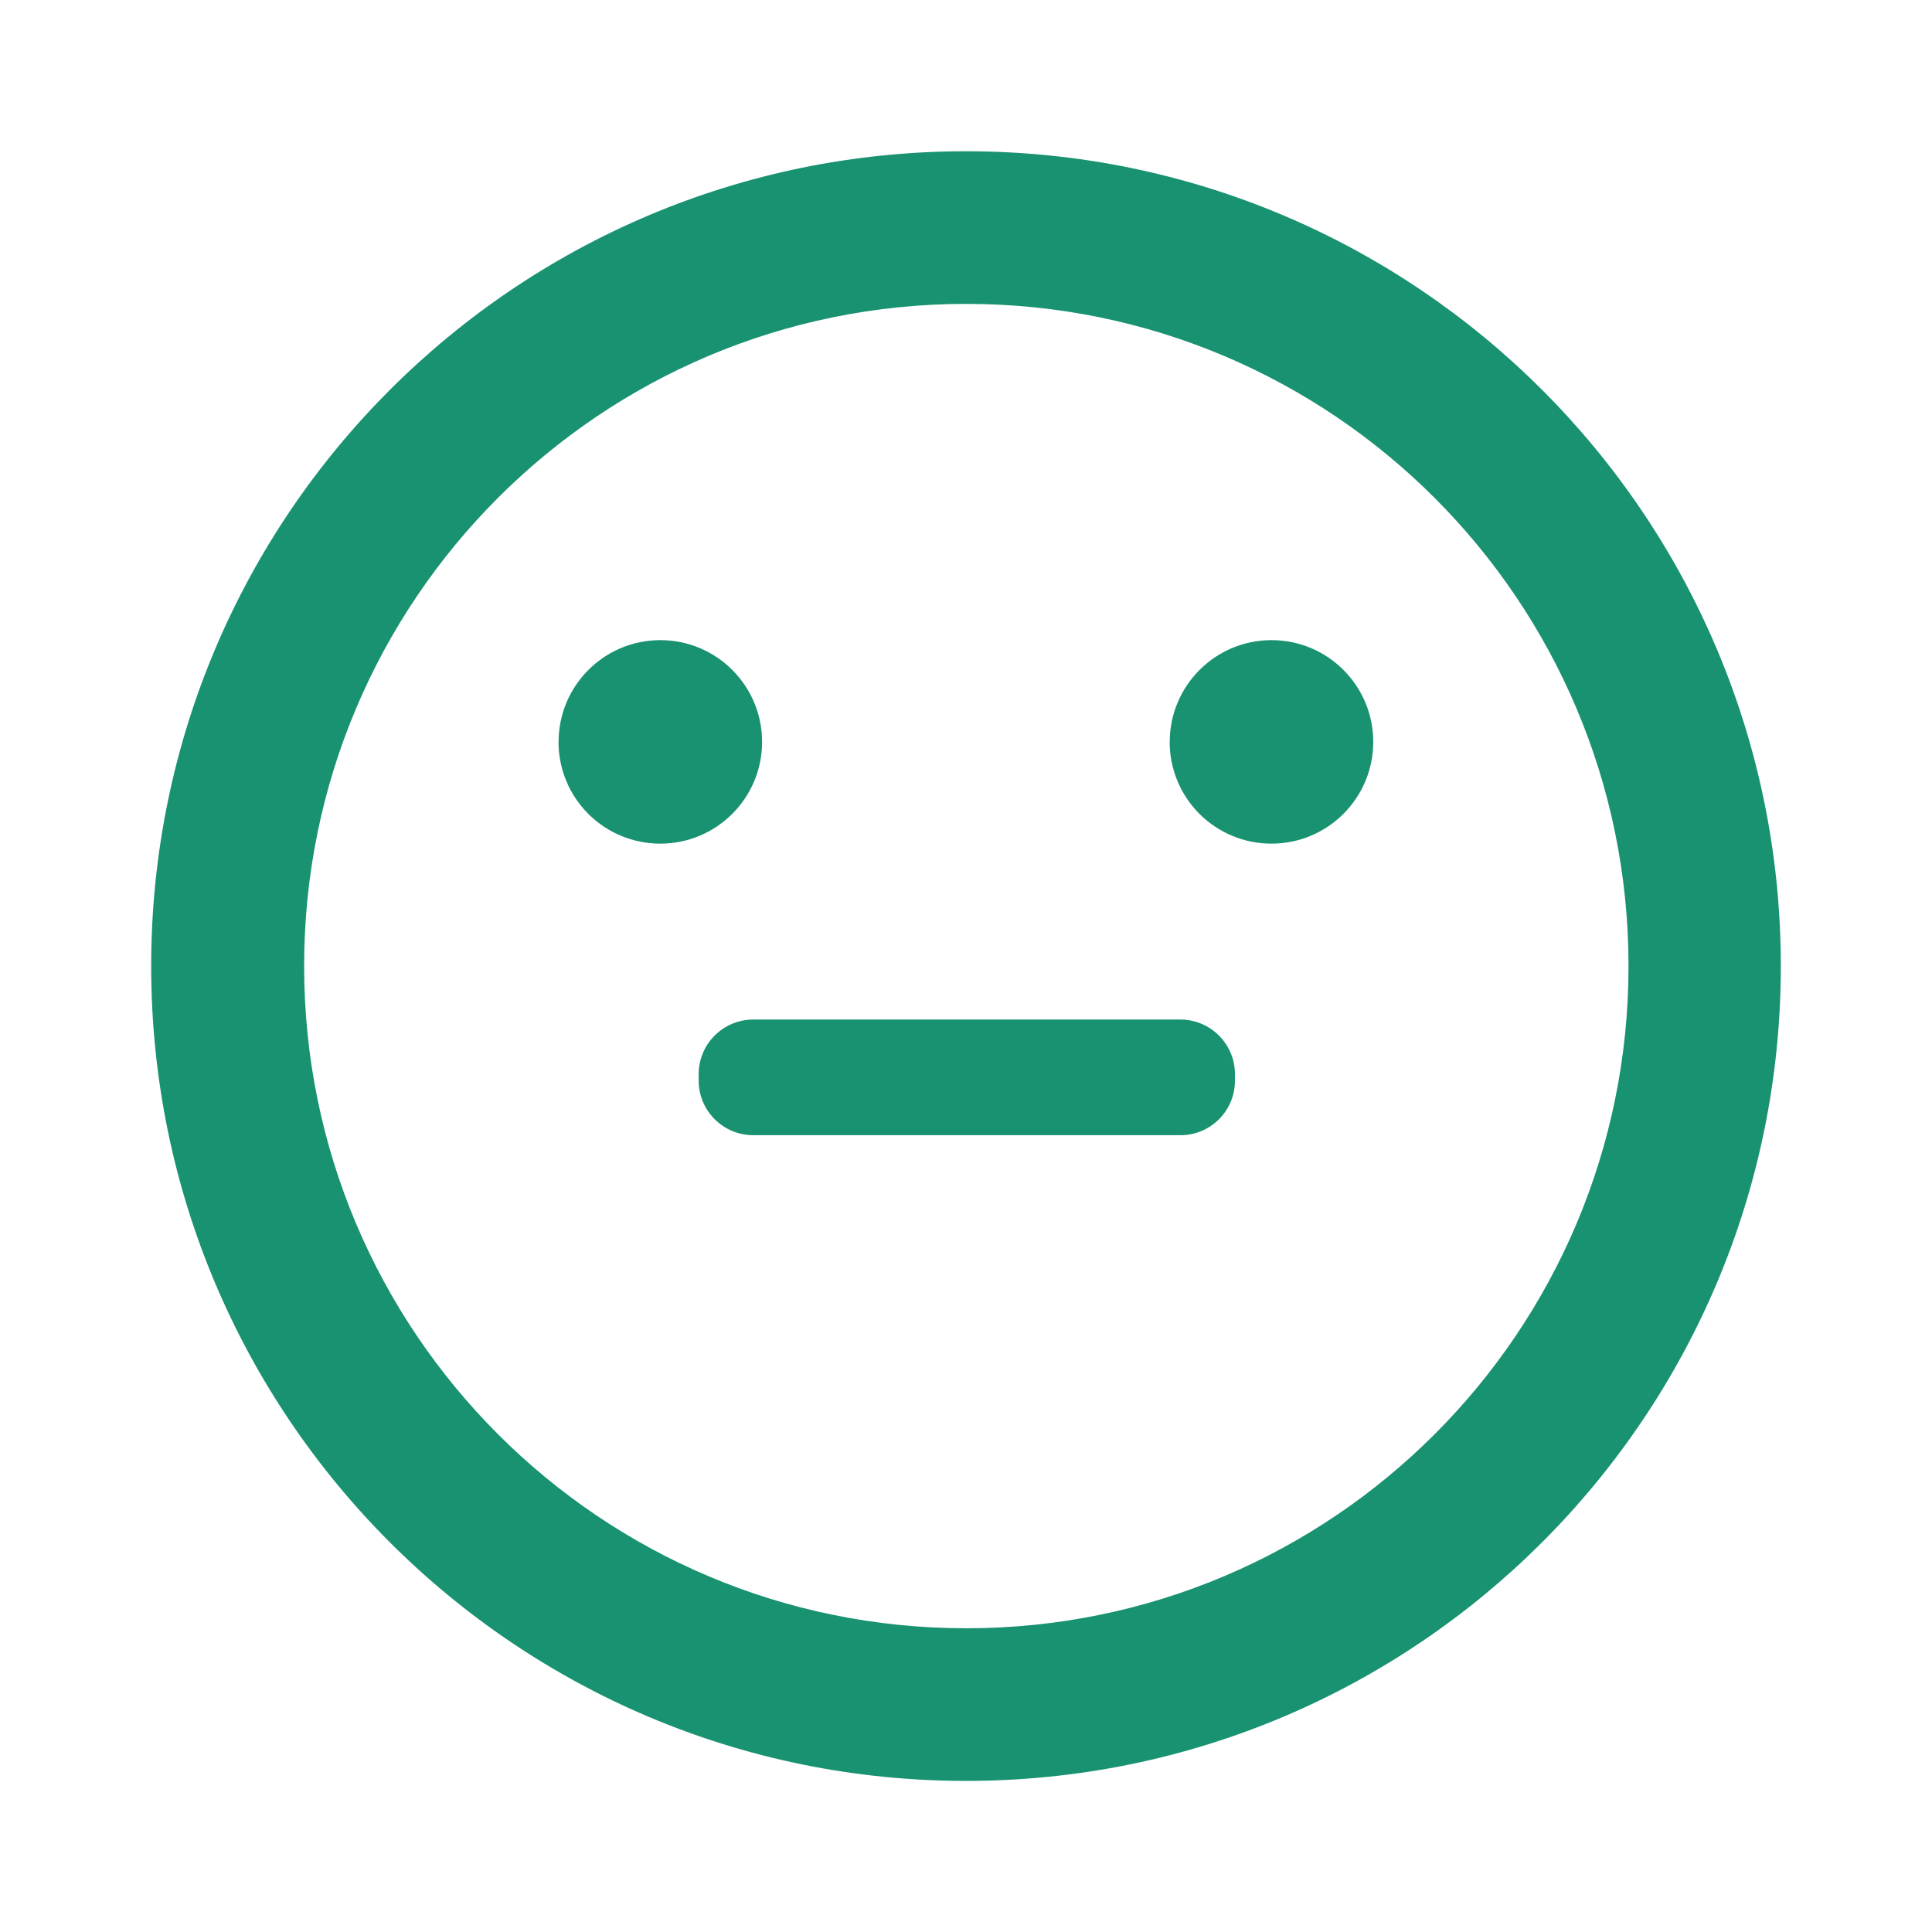
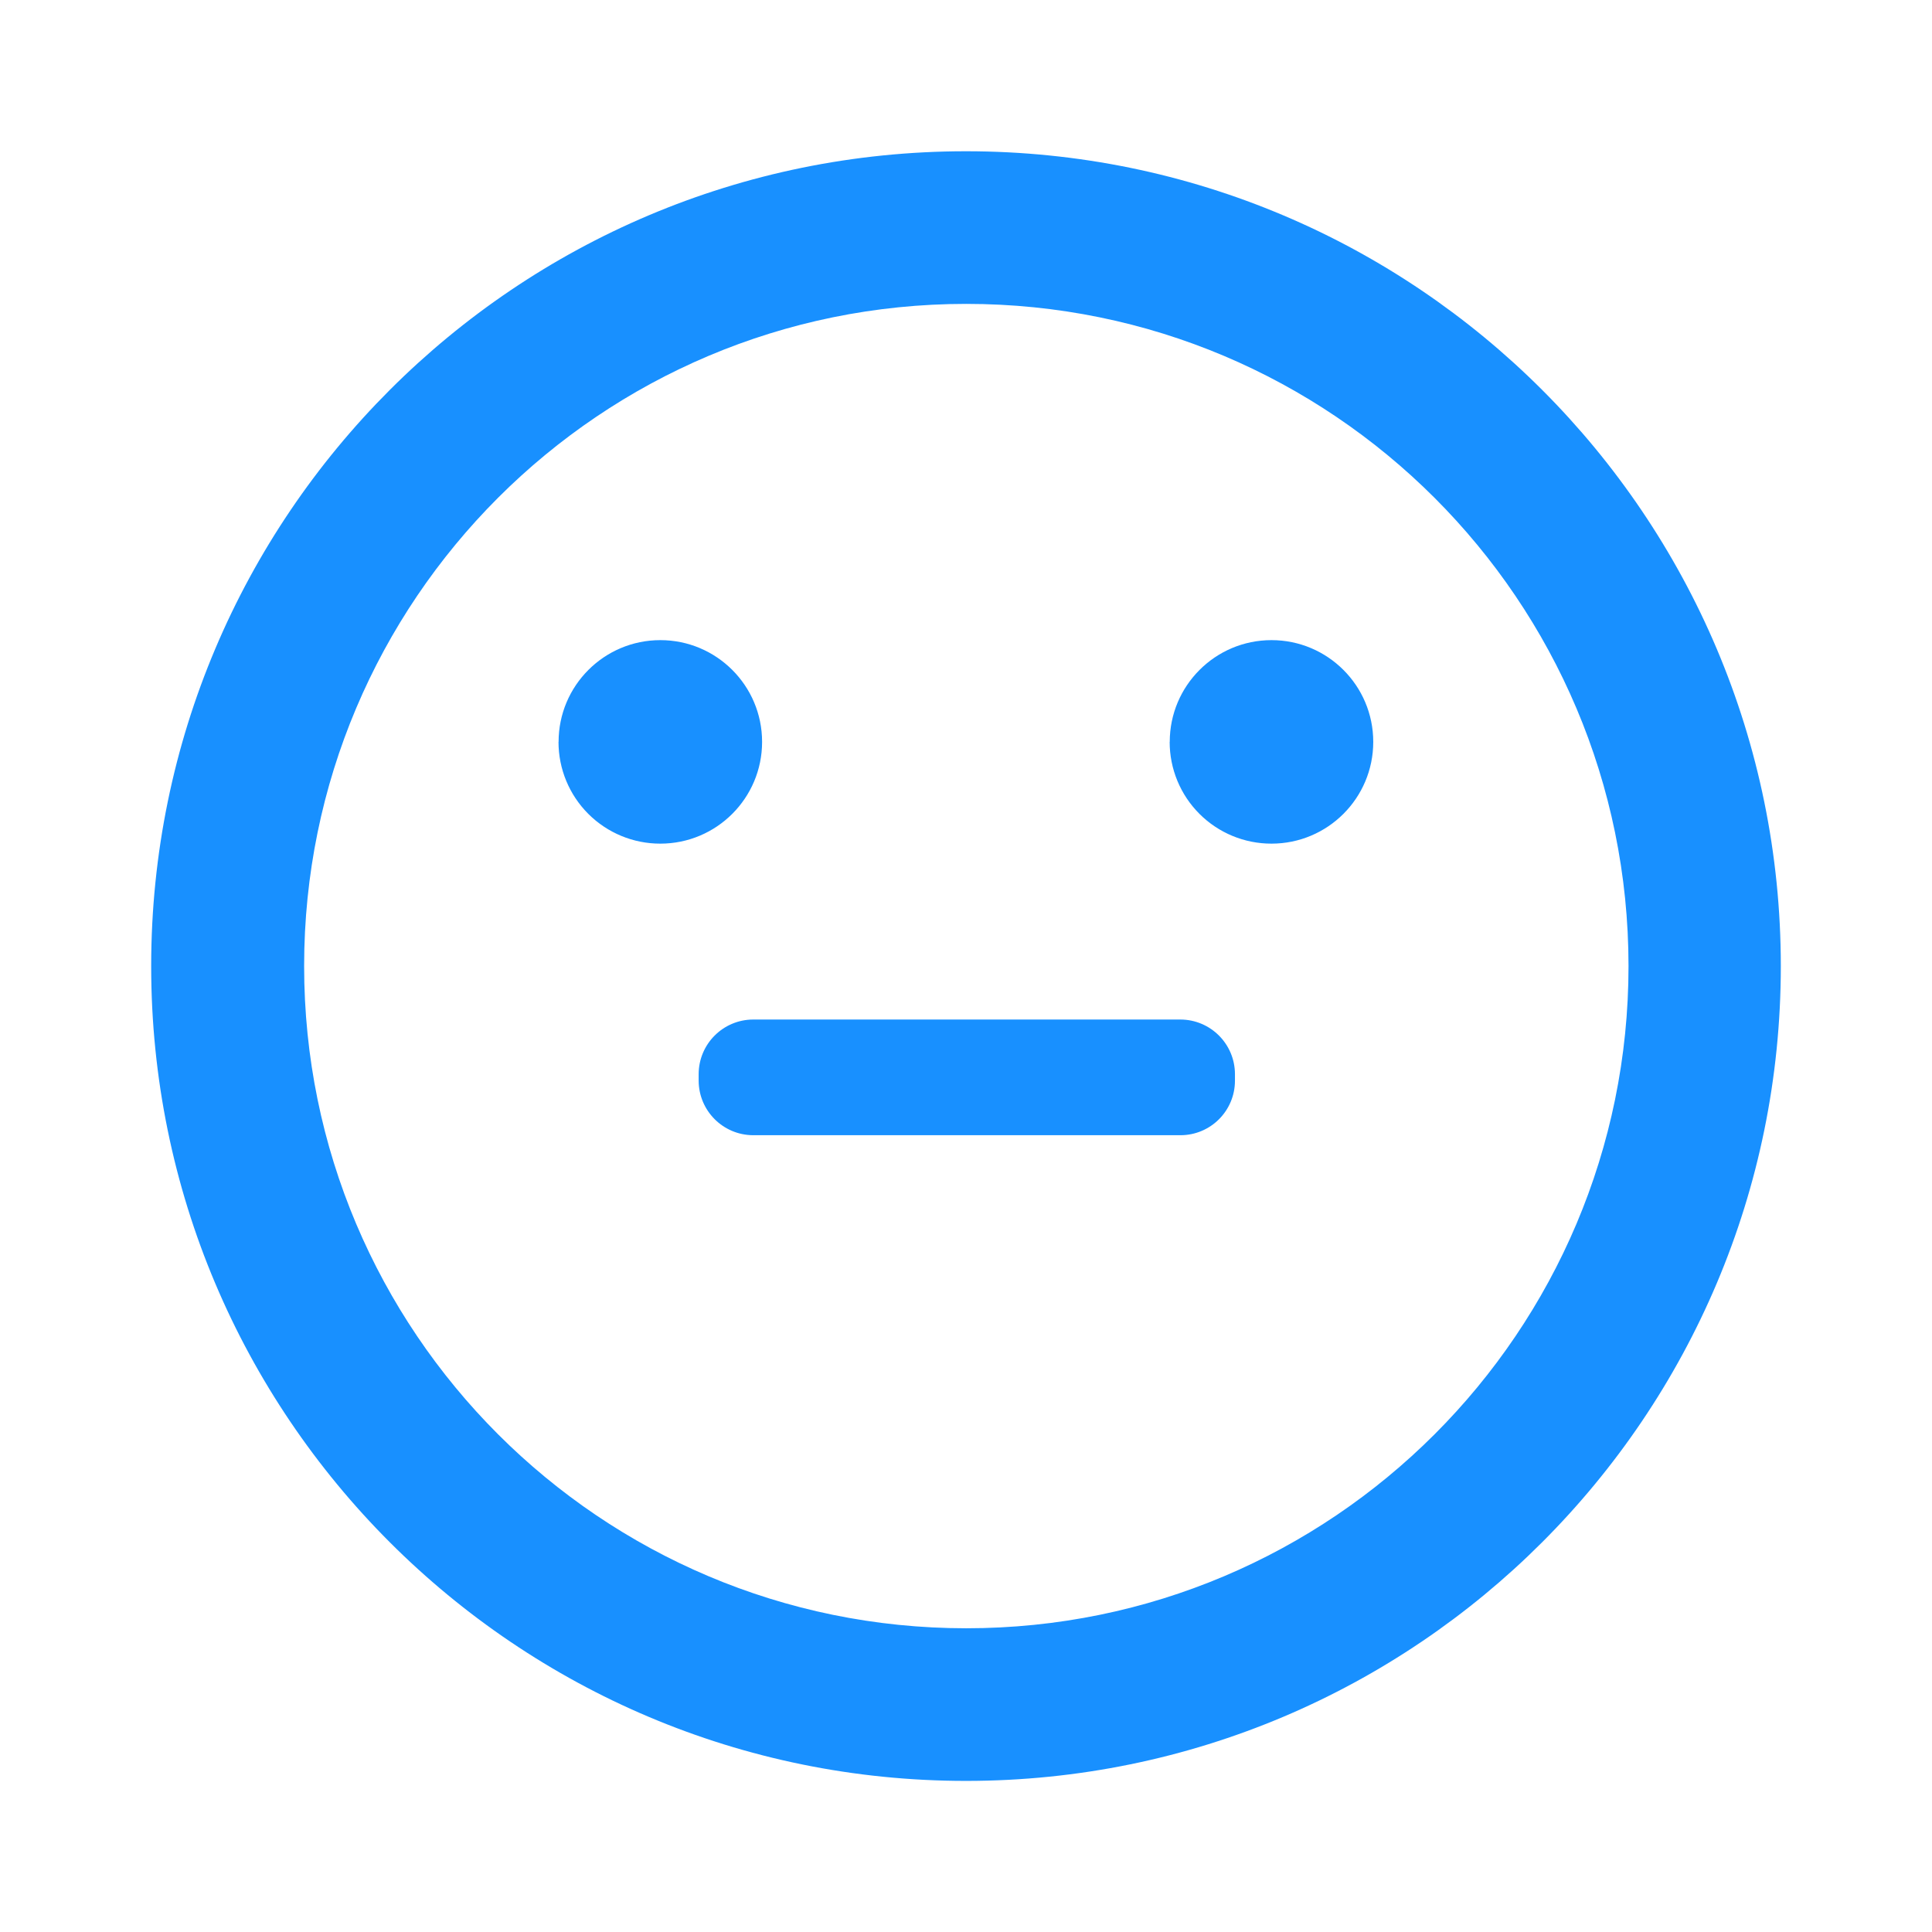
<svg xmlns="http://www.w3.org/2000/svg" viewBox="0 0 24 24">
  <defs>
    <style>
      .cls-1 {
        fill: rgba(255,148,148,0);
      }

      .cls-2 {
-         fill: #189271 ;
+         fill: #1890ff;
      }
    </style>
  </defs>
  <g id="emoji" transform="translate(-620 -895)">
    <rect id="矩形_58" data-name="矩形 58" class="cls-1" width="24" height="24" transform="translate(620 895)" />
    <path id="路径_92" data-name="路径 92" class="cls-2" d="M477.731,62.714A10.122,10.122,0,1,0,467.607,52.59,10.121,10.121,0,0,0,477.731,62.714Zm0-18.348a8.226,8.226,0,1,1-8.224,8.224A8.224,8.224,0,0,1,477.731,44.366Zm-5.063,5.441a1.264,1.264,0,1,1,1.264,1.264A1.263,1.263,0,0,1,472.667,49.807Zm7.592,0a1.264,1.264,0,1,1,1.264,1.264A1.263,1.263,0,0,1,480.259,49.807Zm.133,4.886h-5.308a.679.679,0,0,1-.677-.677v-.083a.679.679,0,0,1,.677-.677h5.308a.679.679,0,0,1,.677.677v.083A.677.677,0,0,1,480.393,54.693Z" transform="translate(154.271 854.409)" />
  </g>
</svg>
